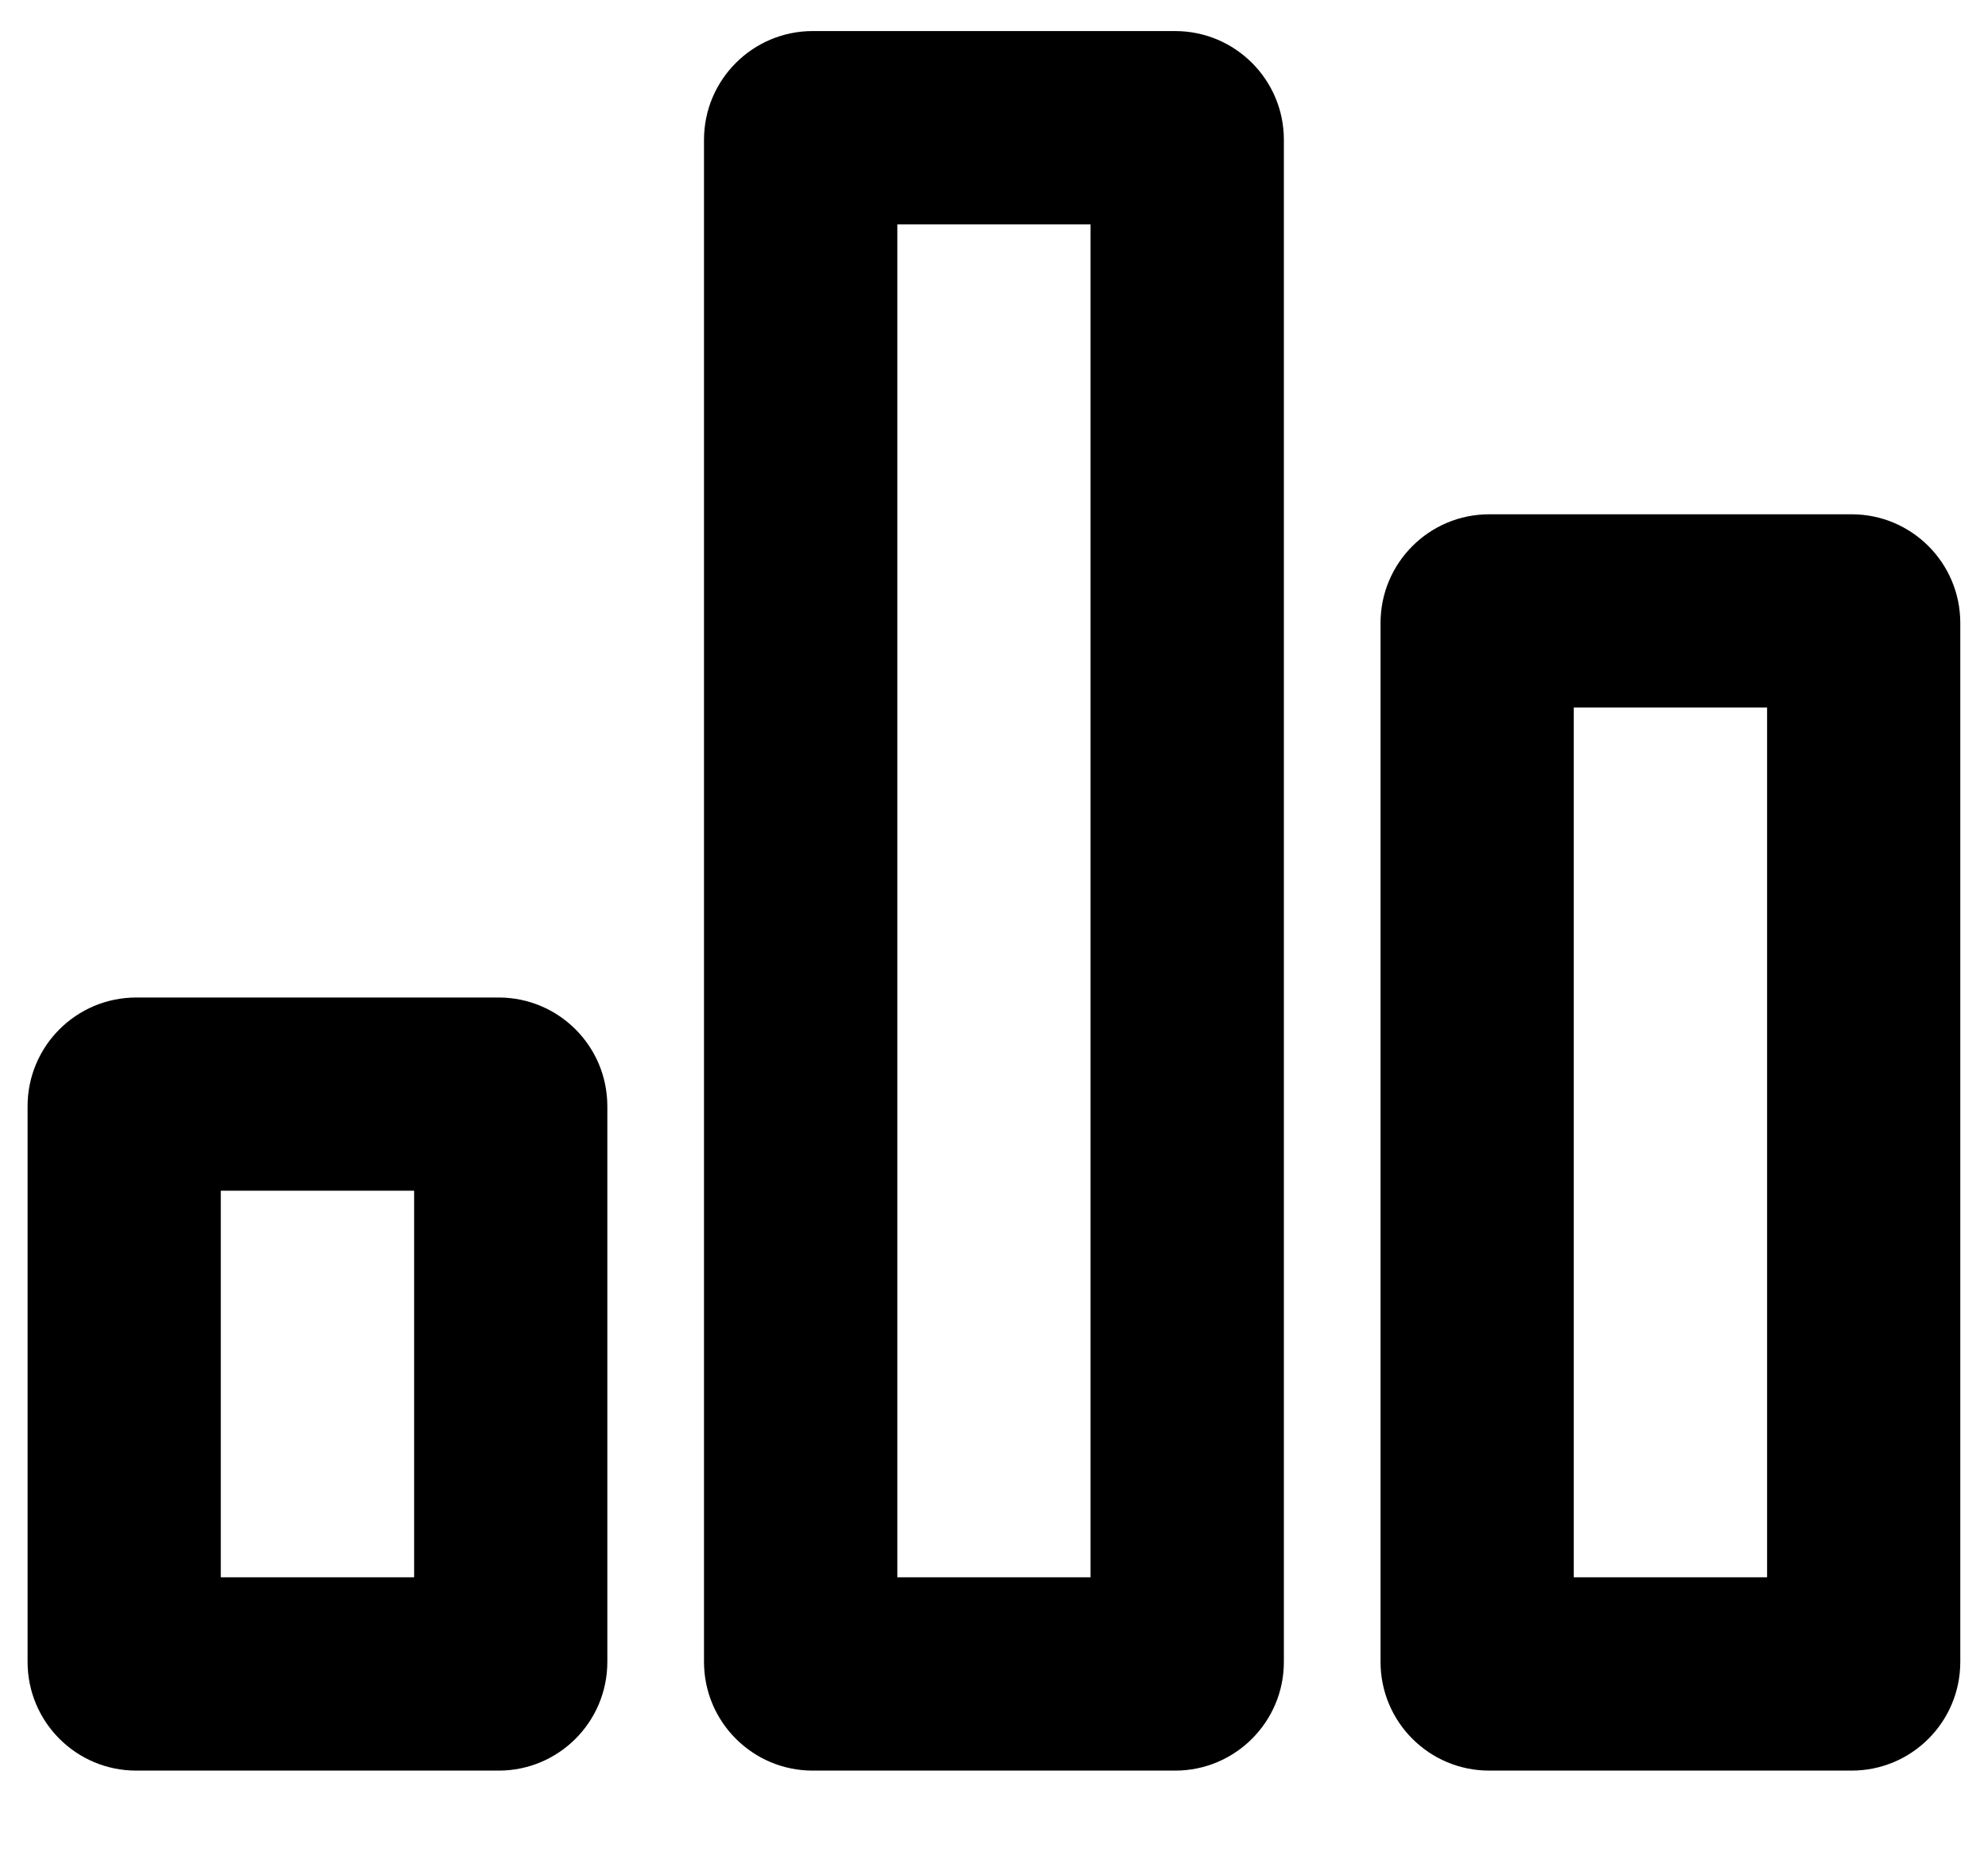
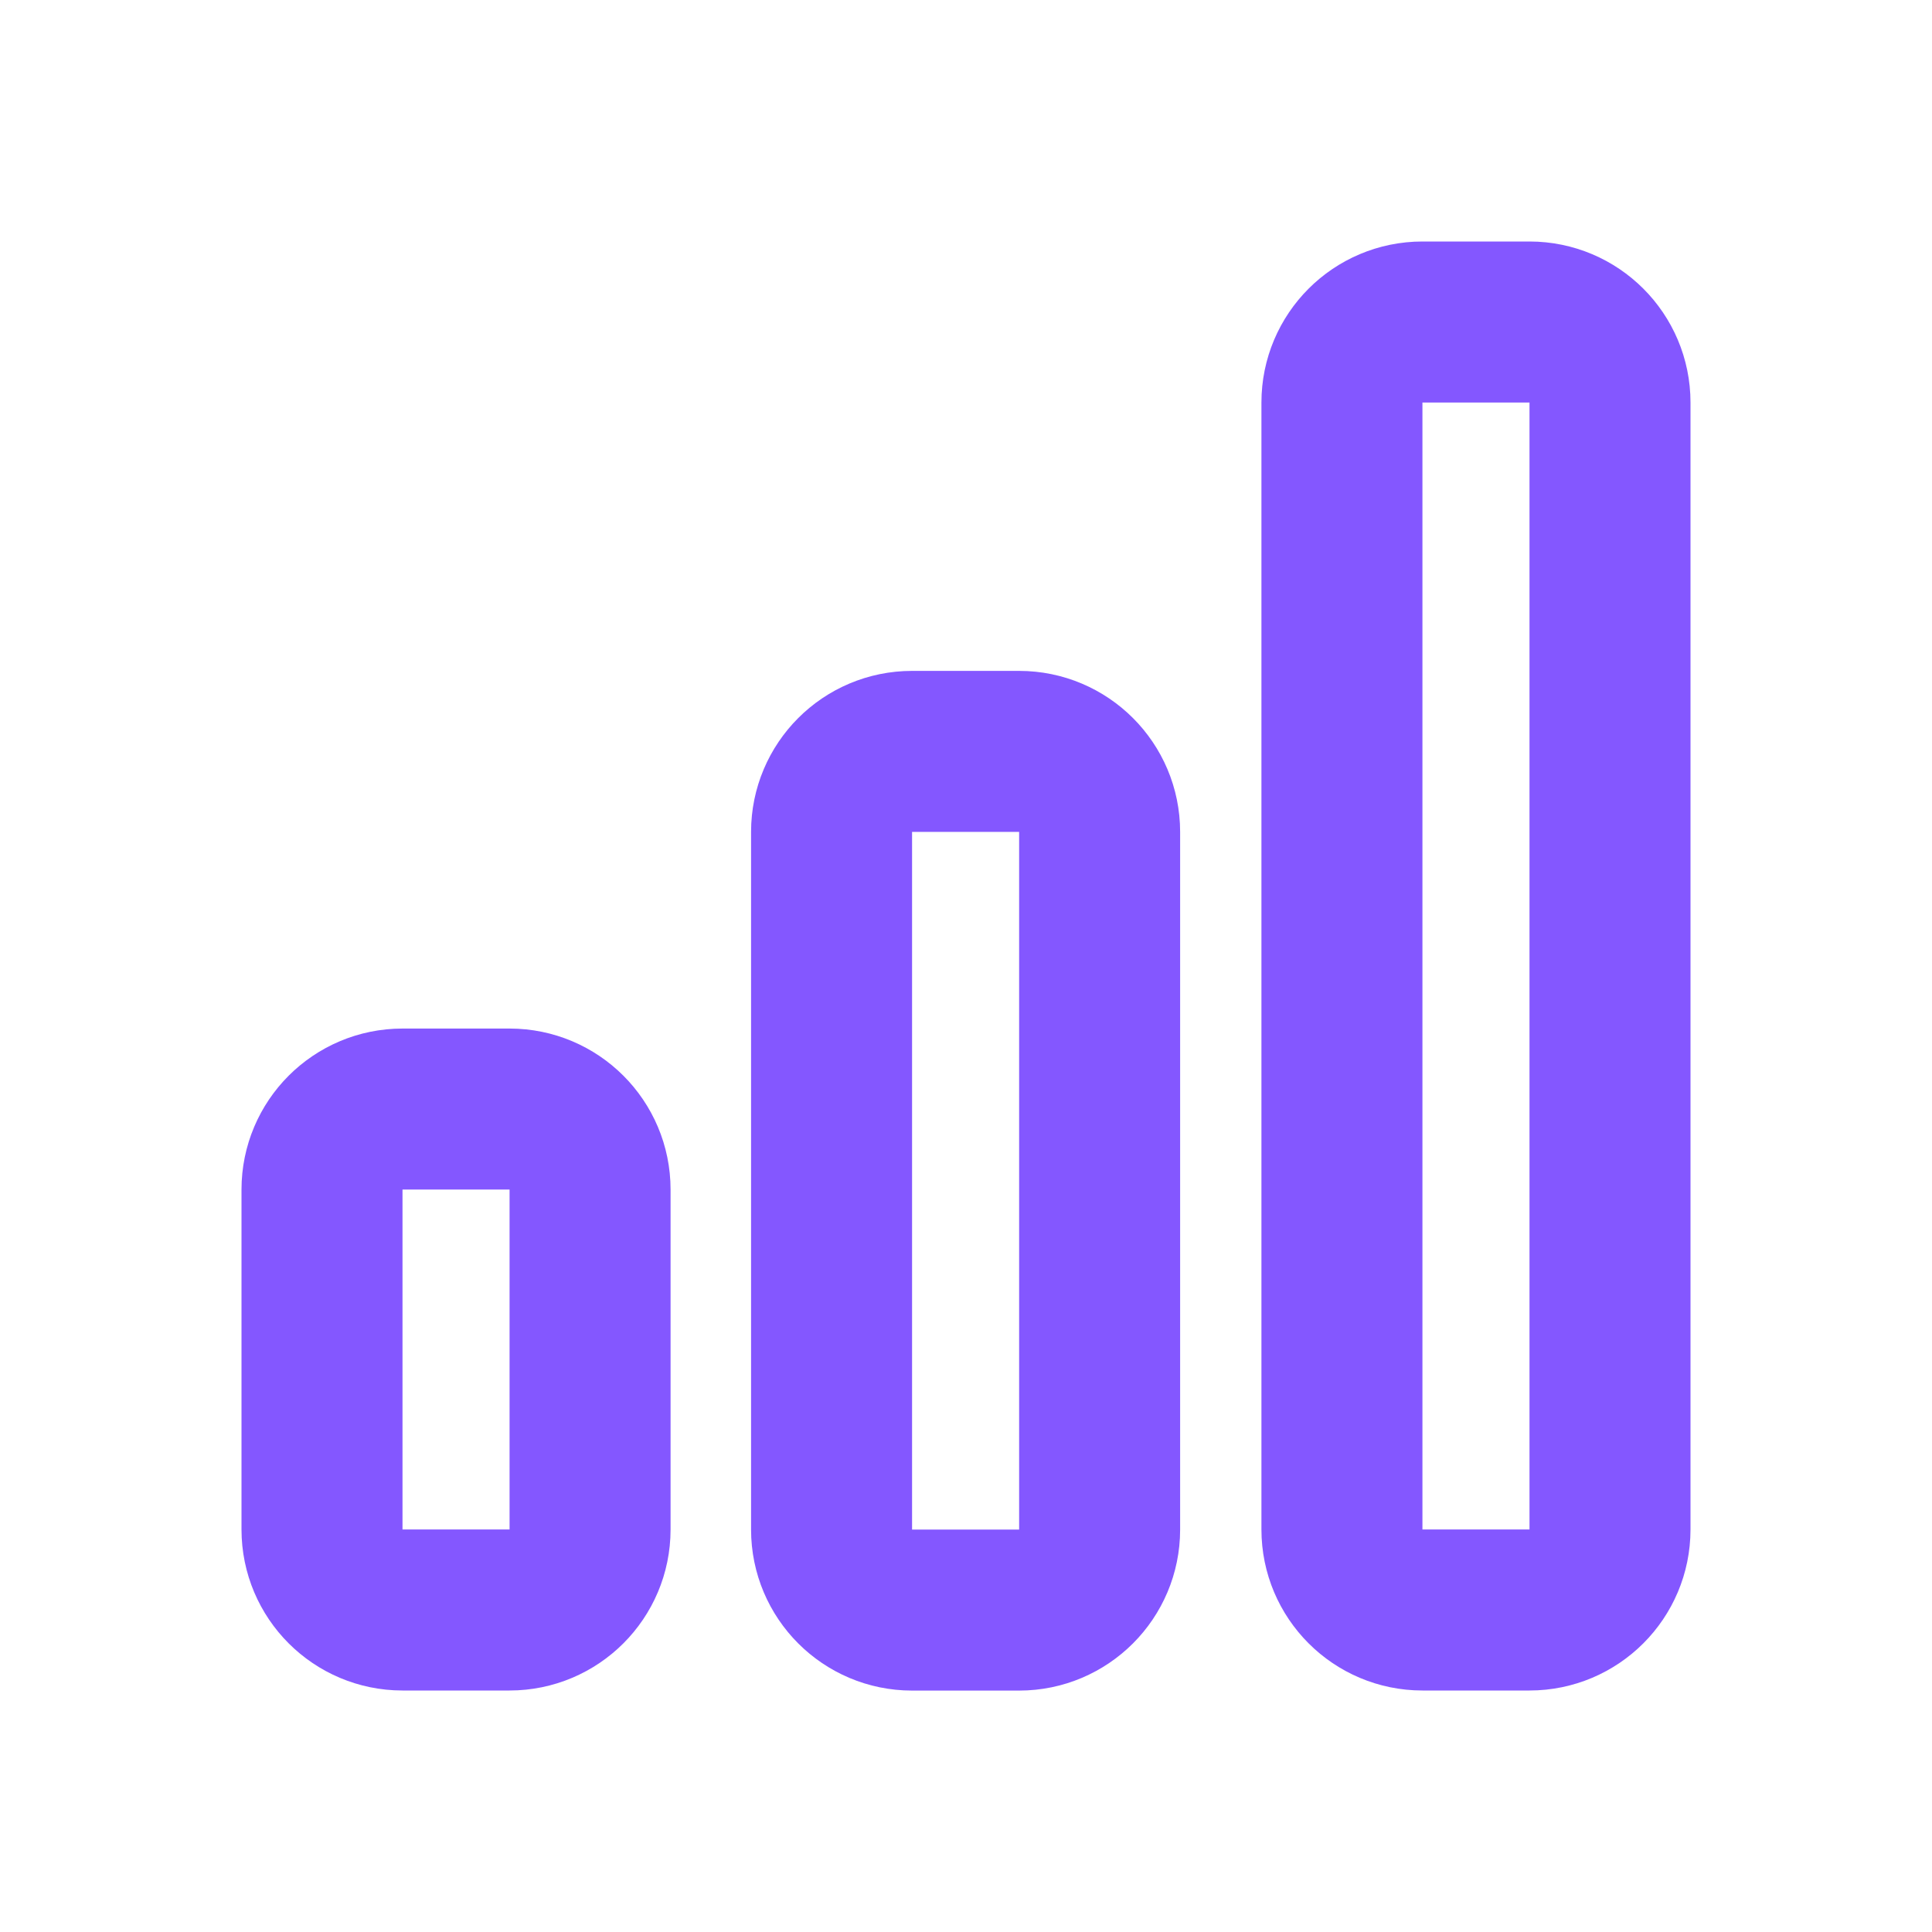
- <svg xmlns="http://www.w3.org/2000/svg" width="16" height="15" viewBox="0 0 16 15" fill="none">
-   <path d="M0.222 8.903C0.222 8.42 0.613 8.028 1.097 8.028H4.013C4.497 8.028 4.888 8.42 4.888 8.903V13.375C4.888 13.858 4.497 14.25 4.013 14.25H1.097C0.613 14.25 0.222 13.858 0.222 13.375V8.903ZM11.111 5.014C11.111 4.531 11.502 4.139 11.986 4.139H14.902C15.386 4.139 15.777 4.531 15.777 5.014V13.375C15.777 13.858 15.386 14.25 14.902 14.25H11.986C11.502 14.25 11.111 13.858 11.111 13.375V5.014ZM5.666 1.125C5.666 0.642 6.058 0.25 6.541 0.25H9.458C9.941 0.25 10.333 0.642 10.333 1.125V13.375C10.333 13.858 9.941 14.25 9.458 14.25H6.541C6.058 14.25 5.666 13.858 5.666 13.375V1.125ZM1.777 9.583V12.694H3.333V9.583H1.777ZM7.222 1.806V12.694H8.777V1.806H7.222ZM12.666 5.694V12.694H14.222V5.694H12.666Z" fill="currentColor" />
+ <svg xmlns="http://www.w3.org/2000/svg" width="24" height="24" viewBox="0 0 24 24" fill="none">
+   <path d="M5 13.777C4.448 13.777 4 14.225 4 14.777V19C4 19.552 4.448 20 5 20H6.33C6.882 20 7.33 19.552 7.33 19V14.777C7.33 14.225 6.882 13.777 6.33 13.777H5Z" stroke="#8457FF" stroke-width="2" stroke-linecap="square" stroke-linejoin="round" />
+   <path d="M11.33 9.334C10.778 9.334 10.33 9.782 10.33 10.334V19.001C10.33 19.553 10.778 20.001 11.33 20.001H12.66C13.212 20.001 13.66 19.553 13.66 19.001V10.334C13.66 9.782 13.212 9.334 12.66 9.334H11.33Z" stroke="#8457FF" stroke-width="2" stroke-linecap="square" stroke-linejoin="round" />
+   <path d="M17.67 4C17.118 4 16.67 4.448 16.67 5V19C16.67 19.552 17.118 20 17.67 20H19C19.552 20 20 19.552 20 19V5C20 4.448 19.552 4 19 4H17.67Z" stroke="#8457FF" stroke-width="2" stroke-linecap="square" stroke-linejoin="round" />
</svg>
